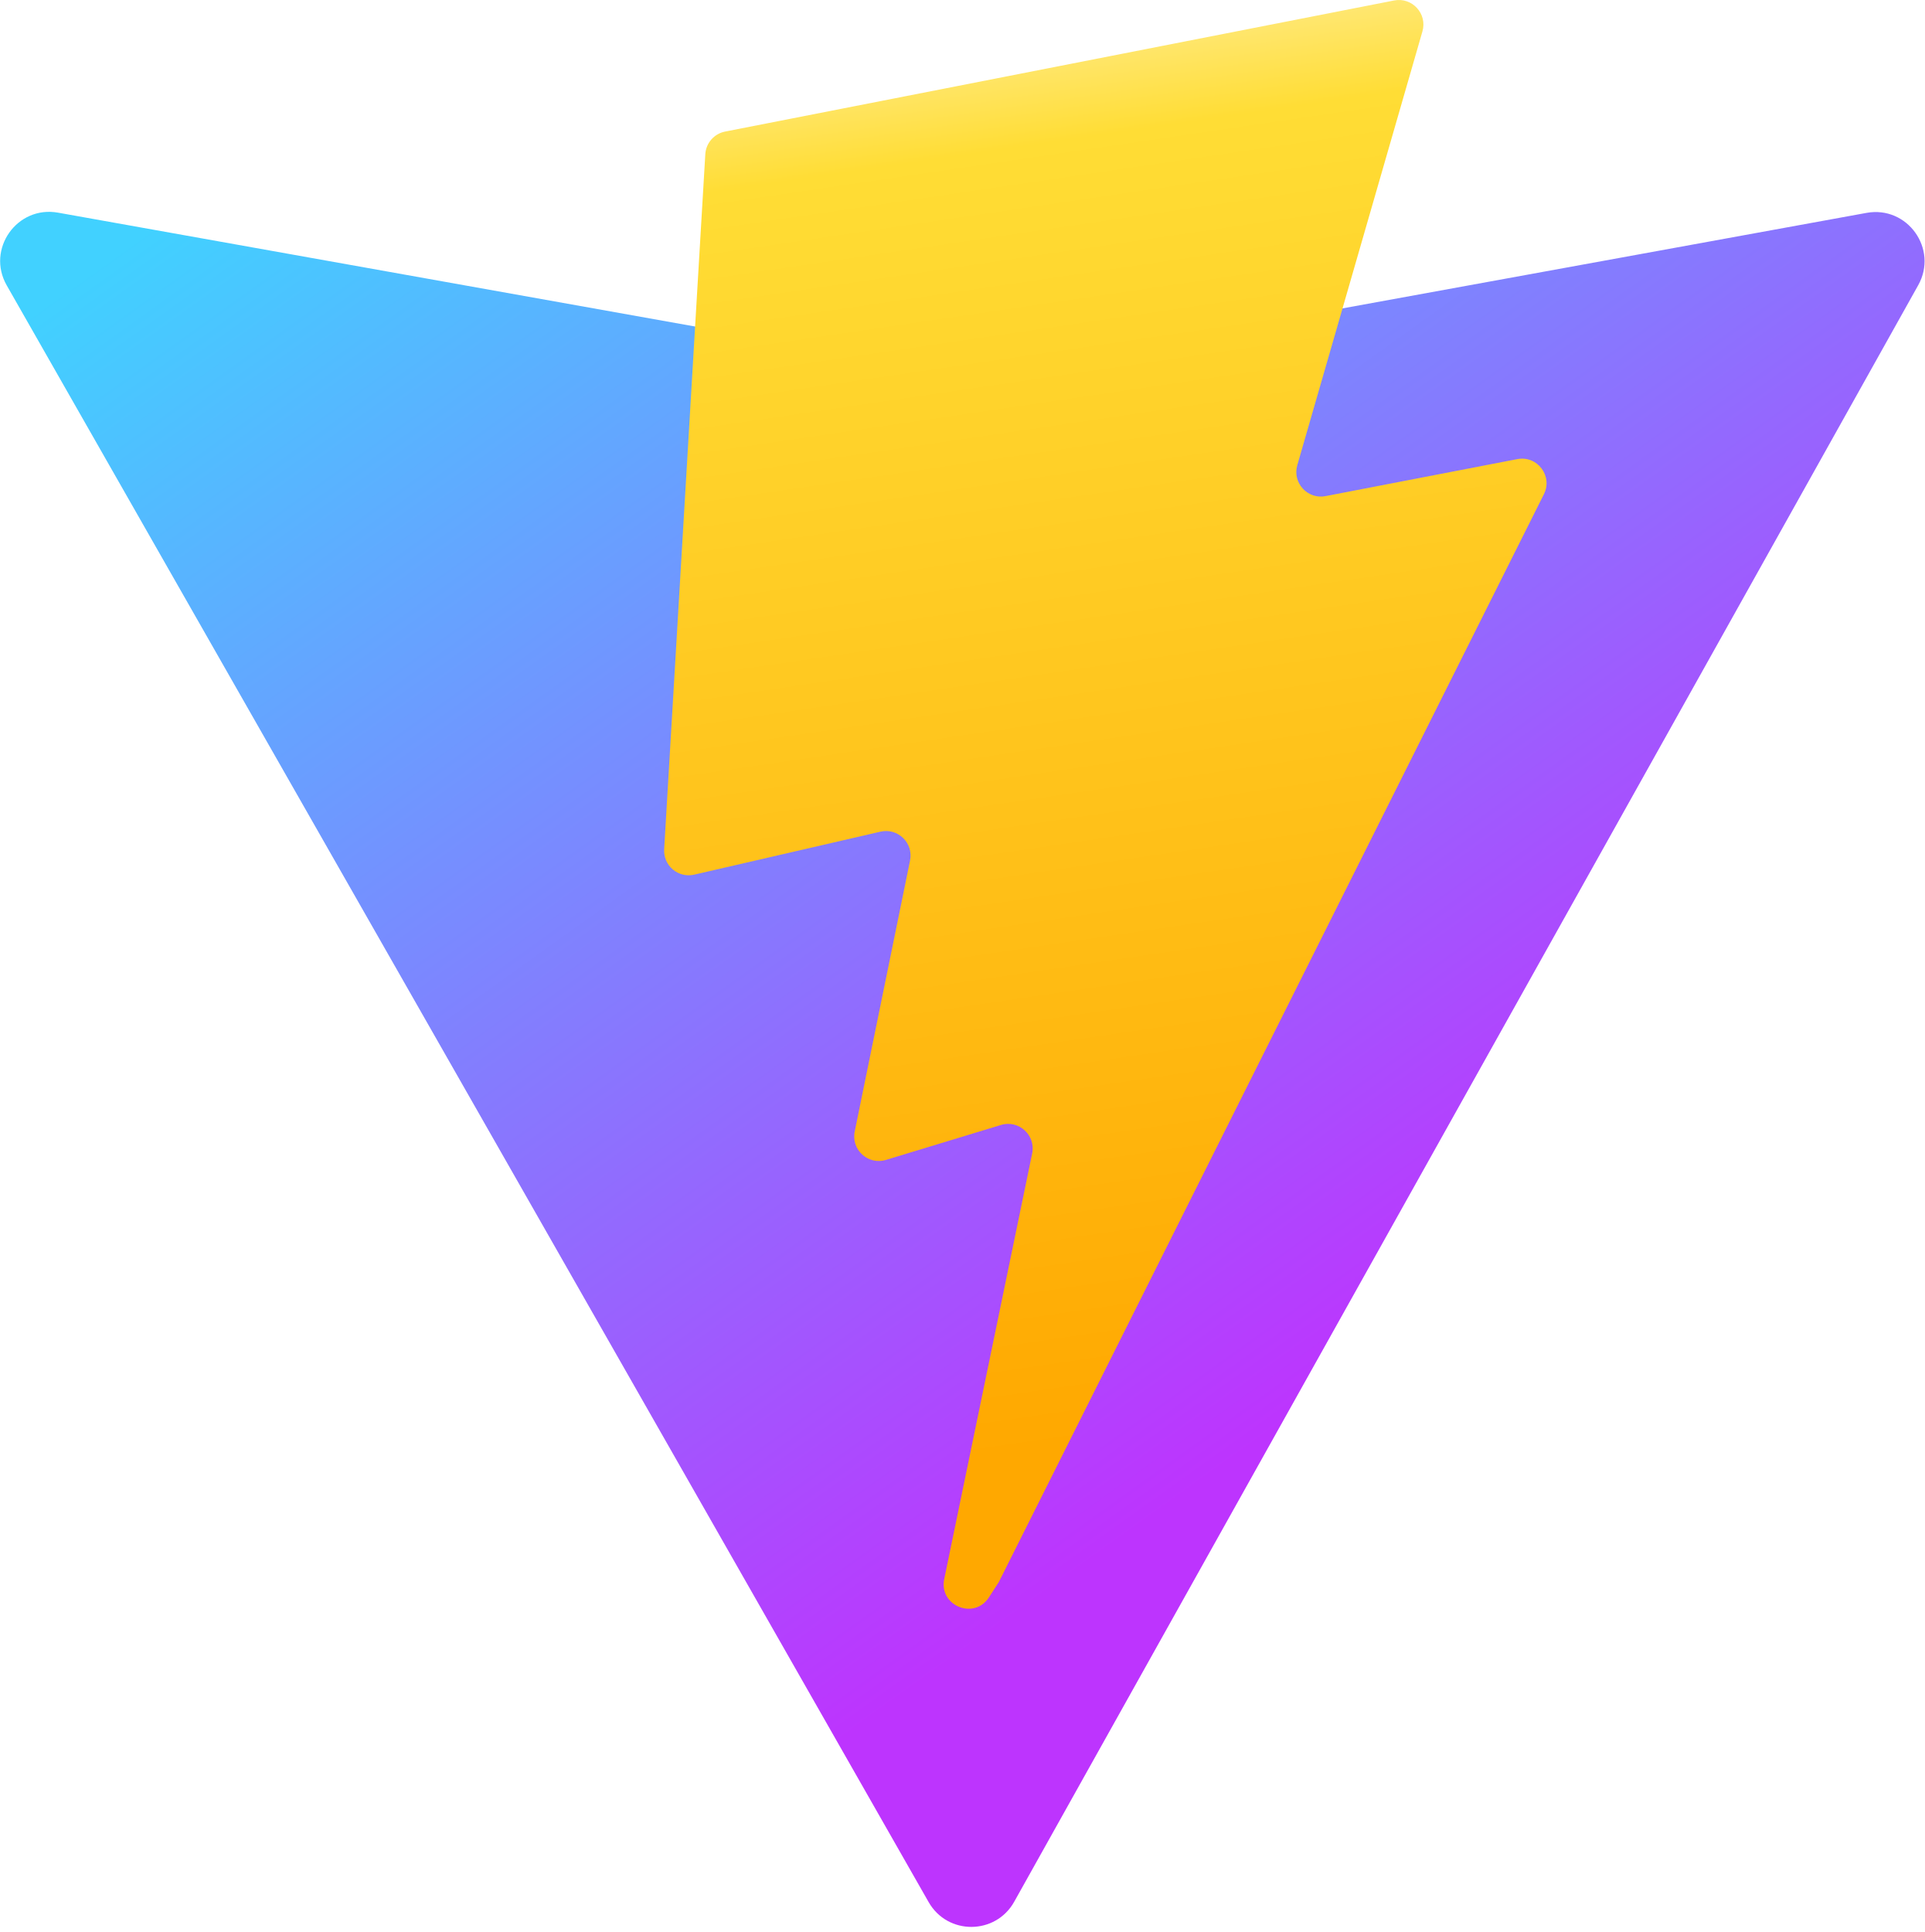
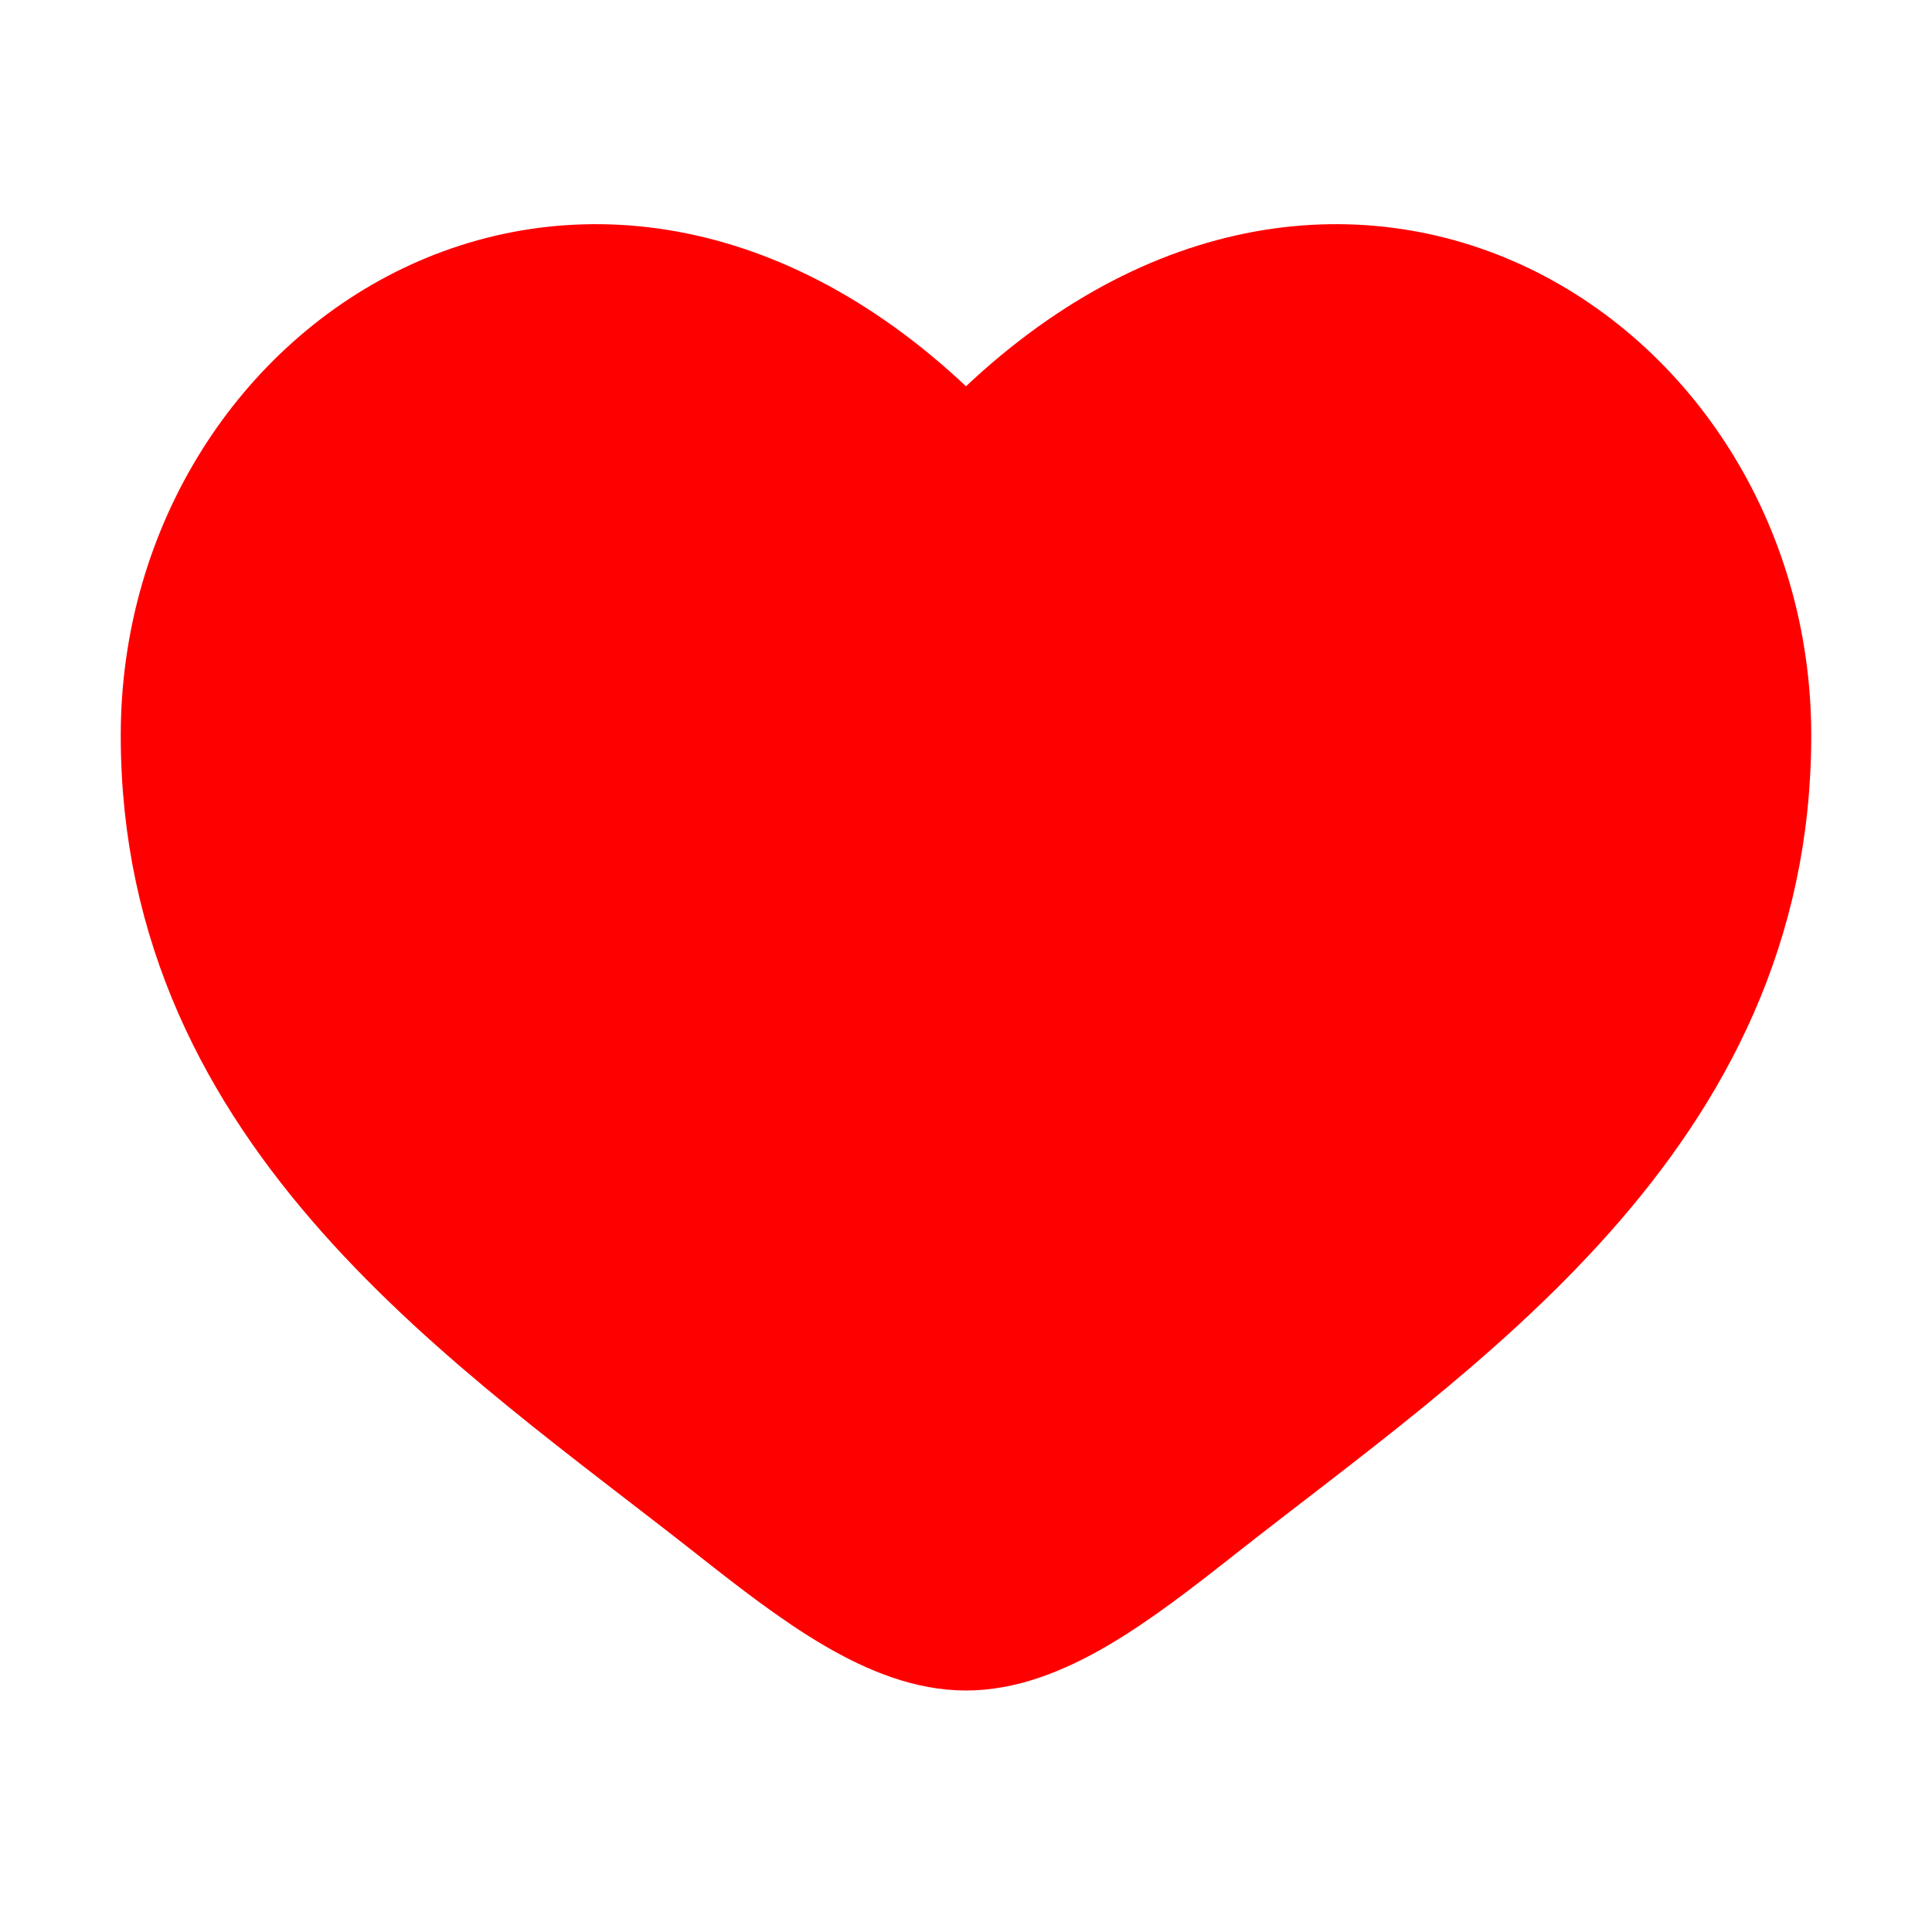
- <svg xmlns="http://www.w3.org/2000/svg" aria-hidden="true" role="img" class="iconify iconify--logos" width="31.88" height="32" preserveAspectRatio="xMidYMid meet" viewBox="0 0 256 257">
-   <defs>
-     <linearGradient id="IconifyId1813088fe1fbc01fb466" x1="-.828%" x2="57.636%" y1="7.652%" y2="78.411%">
-       <stop offset="0%" stop-color="#41D1FF" />
-       <stop offset="100%" stop-color="#BD34FE" />
-     </linearGradient>
-     <linearGradient id="IconifyId1813088fe1fbc01fb467" x1="43.376%" x2="50.316%" y1="2.242%" y2="89.03%">
-       <stop offset="0%" stop-color="#FFEA83" />
-       <stop offset="8.333%" stop-color="#FFDD35" />
-       <stop offset="100%" stop-color="#FFA800" />
-     </linearGradient>
-   </defs>
-   <path fill="url(#IconifyId1813088fe1fbc01fb466)" d="M255.153 37.938L134.897 252.976c-2.483 4.44-8.862 4.466-11.382.048L.875 37.958c-2.746-4.814 1.371-10.646 6.827-9.67l120.385 21.517a6.537 6.537 0 0 0 2.322-.004l117.867-21.483c5.438-.991 9.574 4.796 6.877 9.62Z" />
-   <path fill="url(#IconifyId1813088fe1fbc01fb467)" d="M185.432.063L96.44 17.501a3.268 3.268 0 0 0-2.634 3.014l-5.474 92.456a3.268 3.268 0 0 0 3.997 3.378l24.777-5.718c2.318-.535 4.413 1.507 3.936 3.838l-7.361 36.047c-.495 2.426 1.782 4.5 4.151 3.78l15.304-4.649c2.372-.72 4.652 1.36 4.15 3.788l-11.698 56.621c-.732 3.542 3.979 5.473 5.943 2.437l1.313-2.028l72.516-144.72c1.215-2.423-.88-5.186-3.54-4.672l-25.505 4.922c-2.396.462-4.435-1.77-3.759-4.114l16.646-57.705c.677-2.35-1.37-4.583-3.769-4.113Z" />
+ <svg xmlns="http://www.w3.org/2000/svg" viewBox="0 0 24 24" fill="none" stroke="#ff0000">
+   <g id="SVGRepo_bgCarrier" stroke-width="0" />
+   <g id="SVGRepo_tracerCarrier" stroke-linecap="round" stroke-linejoin="round" />
+   <g id="SVGRepo_iconCarrier">
+     <path d="M2 9.137C2 14 6.019 16.591 8.962 18.911C10 19.729 11 20.5 12 20.5C13 20.5 14 19.729 15.038 18.911C17.981 16.591 22 14 22 9.137C22 4.274 16.5 0.825 12 5.501C7.5 0.825 2 4.274 2 9.137Z" fill="#ff0000" />
+   </g>
</svg>
